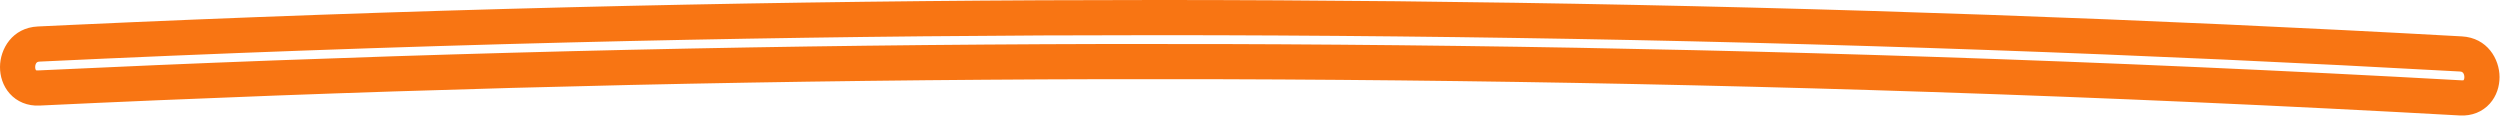
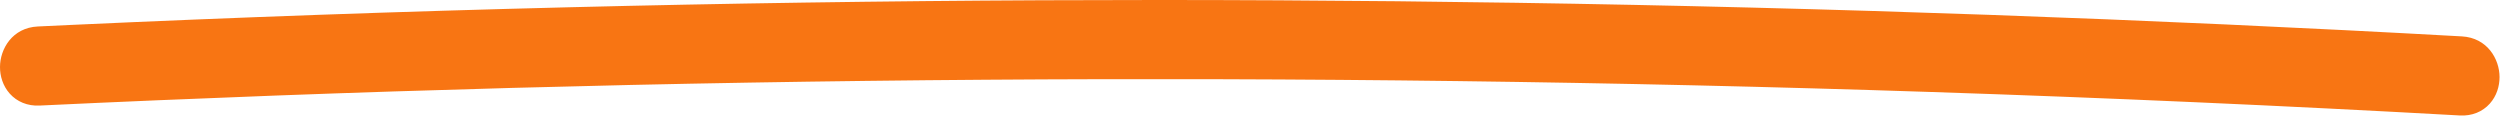
<svg xmlns="http://www.w3.org/2000/svg" width="853" height="40" viewBox="0 0 853 40" fill="none">
-   <path d="M193.82 2.487C301.519 -0.196 409.277 -0.706 516.995 0.946C624.714 2.597 732.403 6.44 839.971 12.414H839.97C848.724 12.898 852.839 20.209 852.845 26.297C852.848 29.38 851.871 32.736 849.516 35.364C847.029 38.14 843.422 39.623 839.308 39.397H839.305C779.152 36.049 718.97 33.371 658.76 31.382C551.252 27.825 443.665 26.436 336.098 27.205C228.522 27.975 120.954 30.931 13.495 36.018L13.496 36.019C9.378 36.215 5.784 34.707 3.312 31.928C0.967 29.293 -0.006 25.94 2.89511e-05 22.855C0.012 16.765 4.146 9.446 12.927 9.032L24.228 8.505C80.735 5.909 137.268 3.894 193.82 2.487ZM516.812 12.945C409.254 11.296 301.656 11.806 194.119 14.484C133.889 15.983 73.677 18.171 13.494 21.019H13.492C13.09 21.038 12.869 21.123 12.759 21.178C12.645 21.235 12.544 21.314 12.446 21.434C12.223 21.705 12.001 22.223 12 22.879C11.999 23.546 12.219 23.887 12.276 23.951C12.29 23.967 12.291 23.967 12.311 23.975C12.335 23.985 12.511 24.052 12.925 24.032H12.927C120.544 18.939 228.273 15.976 336.012 15.205C443.74 14.435 551.488 15.826 659.156 19.389C719.459 21.381 779.731 24.063 839.972 27.415H839.971C840.381 27.438 840.551 27.371 840.566 27.364C840.578 27.36 840.571 27.365 840.578 27.357C840.624 27.306 840.845 26.976 840.845 26.309C840.844 25.654 840.622 25.126 840.39 24.841C840.287 24.715 840.179 24.63 840.058 24.568C839.94 24.508 839.712 24.419 839.307 24.397H839.305C731.896 18.431 624.368 14.593 516.812 12.945Z" fill="#F87513" />
+   <path d="M13.21 30.026C120.749 24.936 228.396 21.976 336.054 21.206C443.702 20.436 551.37 21.826 658.958 25.386C719.215 27.376 779.441 30.056 839.638 33.406C849.262 33.936 849.232 18.936 839.638 18.406C732.149 12.435 624.542 8.595 516.904 6.945C409.266 5.295 301.588 5.805 193.97 8.485C133.694 9.985 73.437 12.175 13.21 15.026C3.626 15.476 3.567 30.486 13.21 30.026Z" fill="#F87513" />
+   <path d="M193.82 2.487C301.519 -0.196 409.277 -0.706 516.995 0.946C624.714 2.597 732.403 6.44 839.971 12.414C848.725 12.898 852.839 20.209 852.845 26.297C852.848 29.38 851.871 32.736 849.516 35.364C847.029 38.14 843.422 39.623 839.308 39.397H839.305C779.152 36.049 718.97 33.371 658.76 31.382C551.252 27.825 443.665 26.436 336.098 27.205C228.522 27.975 120.954 30.931 13.495 36.018L13.496 36.019C9.378 36.215 5.784 34.707 3.312 31.928C0.967 29.293 -0.006 25.94 2.89511e-05 22.855C0.012 16.765 4.146 9.446 12.927 9.032L24.228 8.505C80.735 5.909 137.268 3.894 193.82 2.487ZM516.812 12.945C409.254 11.296 301.656 11.806 194.119 14.484C133.889 15.983 73.677 18.171 13.494 21.019H13.492C13.09 21.038 12.869 21.123 12.759 21.178C12.645 21.235 12.544 21.314 12.446 21.434C12.223 21.705 12.001 22.223 12 22.879C11.999 23.546 12.219 23.887 12.276 23.951C12.29 23.967 12.291 23.967 12.311 23.975C12.335 23.985 12.511 24.052 12.925 24.032H12.927C120.544 18.939 228.273 15.976 336.012 15.205C443.74 14.435 551.488 15.826 659.156 19.389C719.459 21.381 779.731 24.063 839.972 27.415C840.382 27.438 840.551 27.371 840.566 27.364C840.578 27.36 840.571 27.365 840.578 27.357C840.624 27.306 840.845 26.976 840.845 26.309C840.844 25.654 840.622 25.126 840.39 24.841C840.287 24.715 840.179 24.63 840.058 24.568C839.94 24.508 839.712 24.419 839.307 24.397H839.305C731.896 18.431 624.368 14.593 516.812 12.945Z" fill="#F87513" />
</svg>
